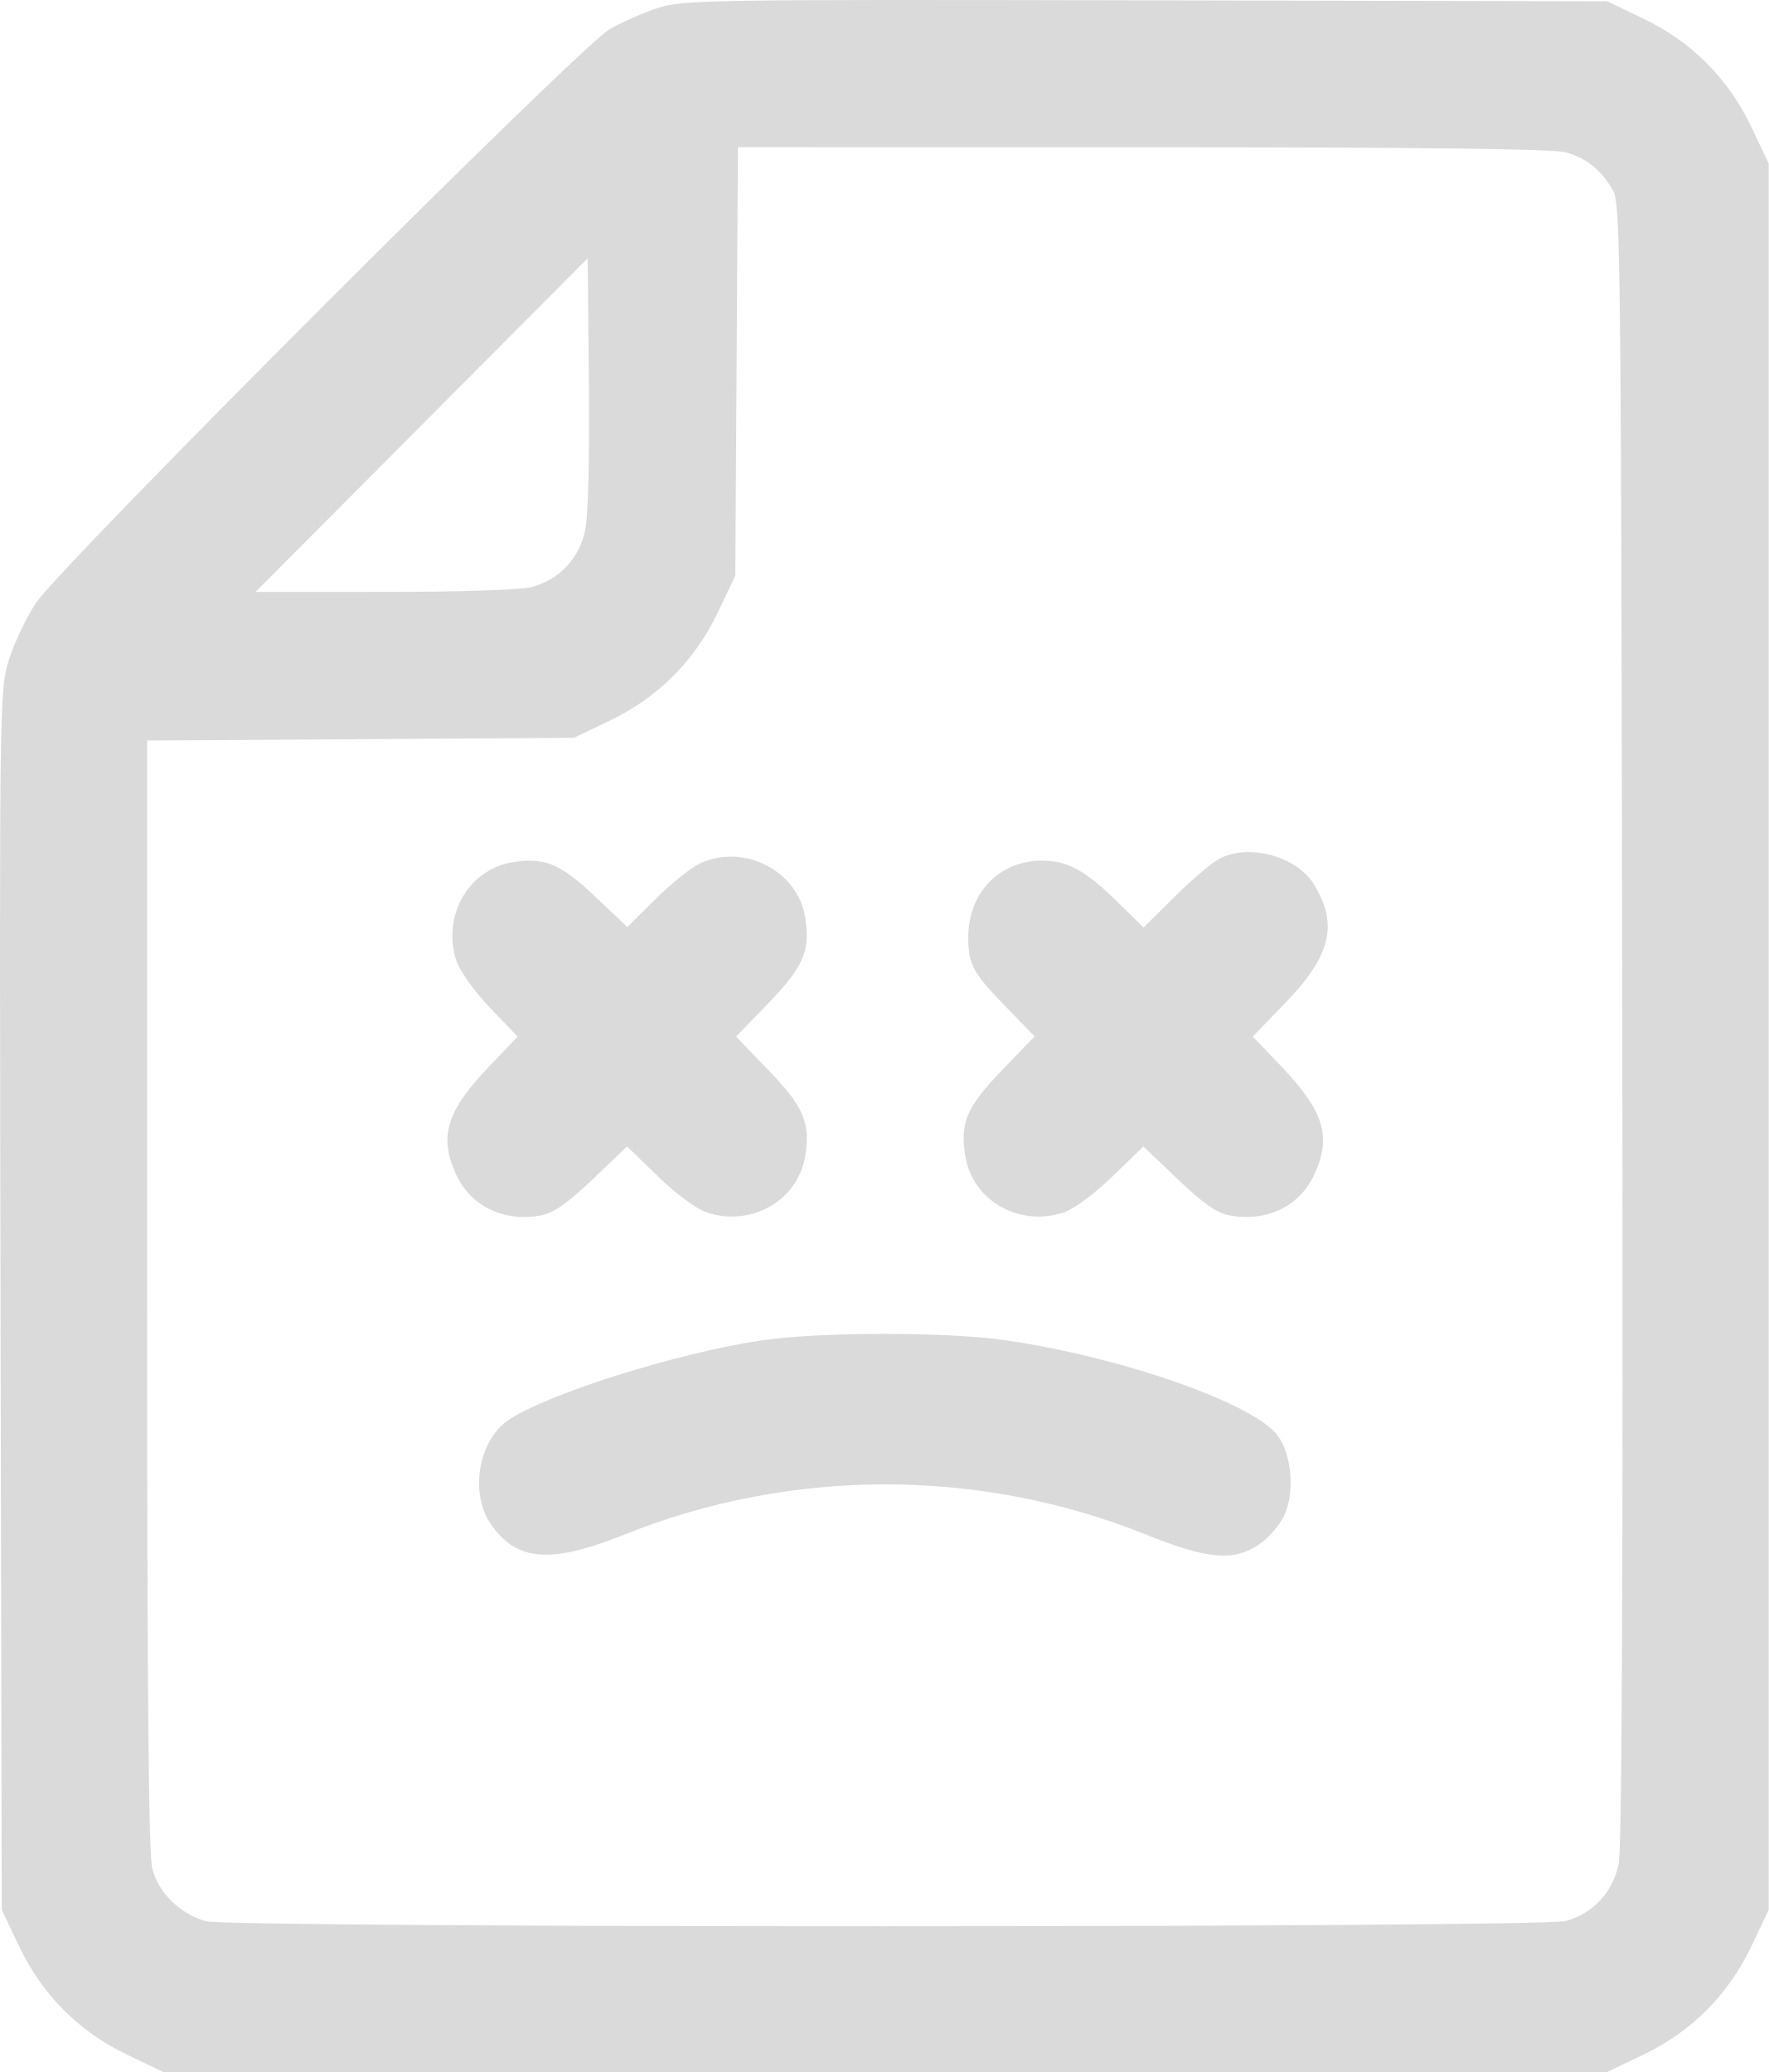
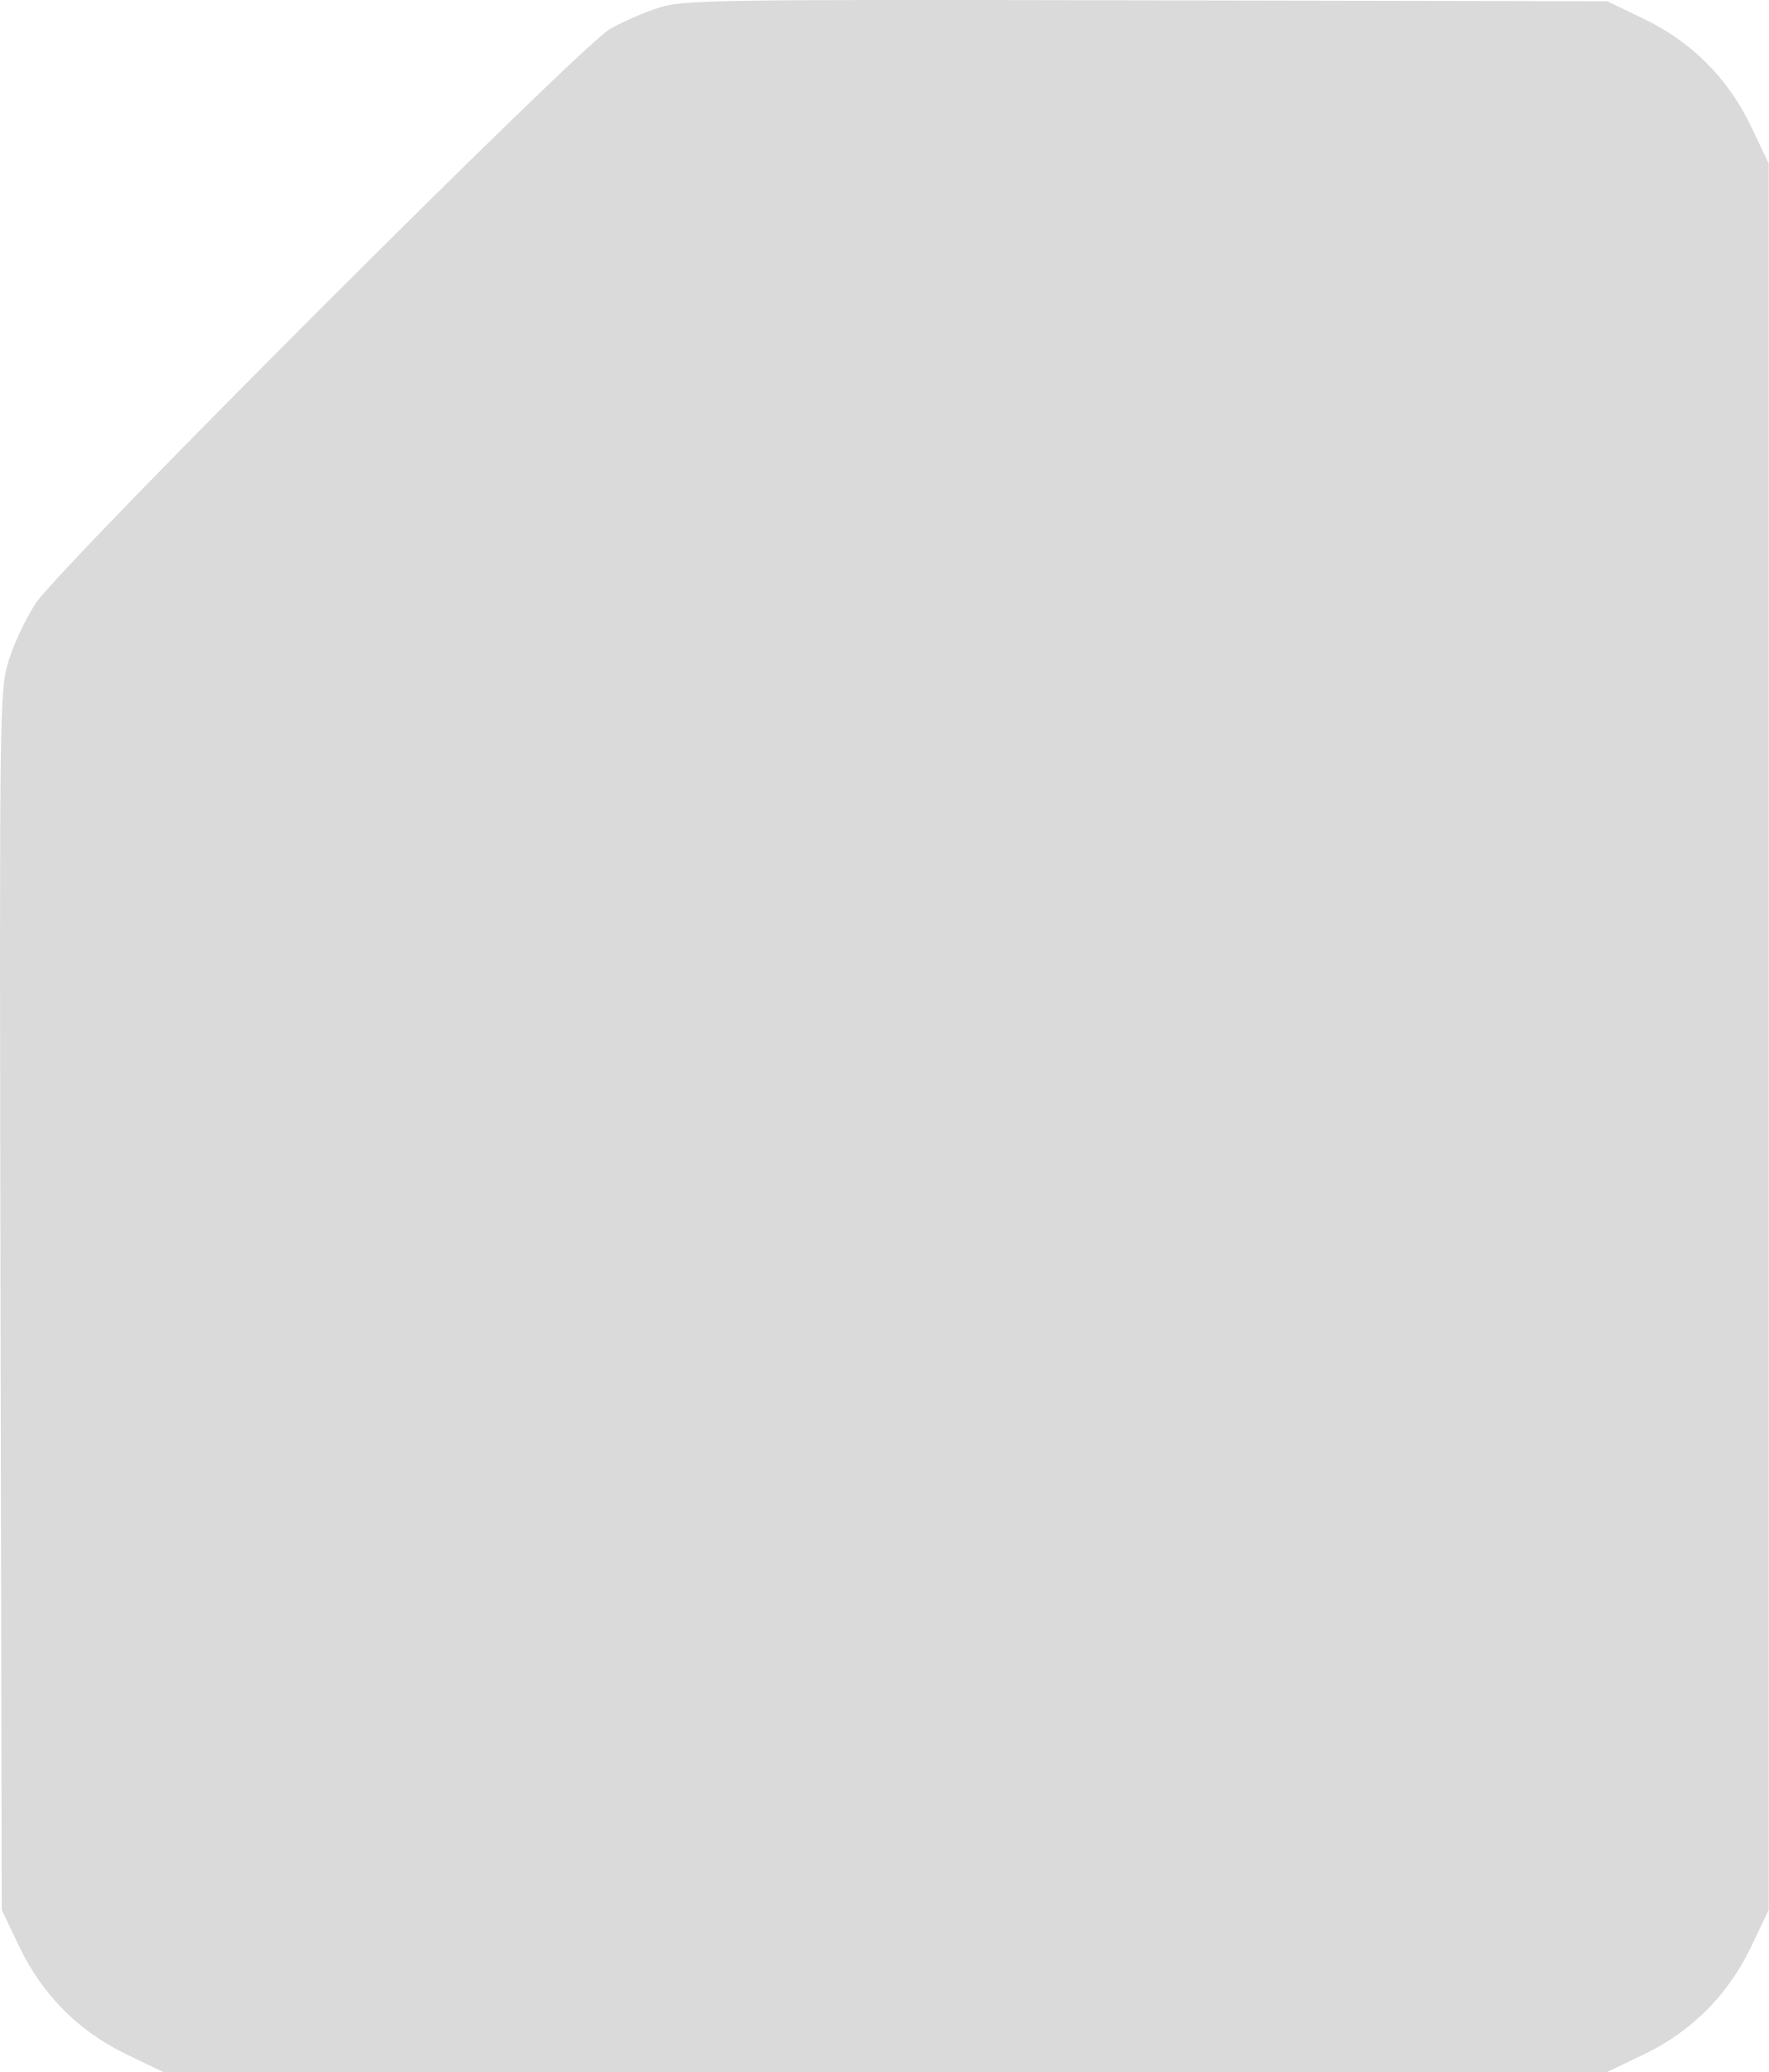
<svg xmlns="http://www.w3.org/2000/svg" width="99" height="116" viewBox="0 0 99 116" fill="none">
-   <path fill-rule="evenodd" clip-rule="evenodd" d="M36.844 0.441C36.034 0.702 34.814 1.237 34.133 1.628C32.44 2.6 3.371 31.681 1.998 33.776C1.441 34.627 0.754 36.085 0.473 37.018C-0.028 38.678 -0.038 39.449 0.03 72.819L0.099 106.923L1.062 108.948C2.358 111.675 4.405 113.731 7.121 115.033L9.137 116H49.55H89.962L91.978 115.033C94.694 113.731 96.741 111.675 98.037 108.948L99 106.923V58.036V9.149L98.037 7.124C96.741 4.397 94.694 2.341 91.978 1.039L89.962 0.072L64.139 0.019C39.725 -0.032 38.236 -0.009 36.844 0.441ZM41.231 20.236L41.157 32.231L40.194 34.256C38.898 36.983 36.851 39.039 34.135 40.342L32.119 41.308L20.176 41.383L8.233 41.458V72.454C8.233 94.456 8.317 103.786 8.522 104.604C8.863 105.963 10.069 107.151 11.519 107.556C12.908 107.943 86.215 107.934 87.638 107.546C89.171 107.129 90.275 105.938 90.602 104.353C90.788 103.449 90.853 88.592 90.805 57.258C90.742 15.231 90.702 11.42 90.309 10.706C89.681 9.562 88.804 8.847 87.638 8.527C86.929 8.333 79.497 8.244 63.956 8.243L41.306 8.242L41.231 20.236ZM23.599 23.801L14.304 33.139L21.533 33.137C25.921 33.137 29.168 33.025 29.795 32.855C31.328 32.437 32.432 31.247 32.76 29.661C32.923 28.871 33.004 25.555 32.963 21.402L32.894 14.463L23.599 23.801ZM68.271 48.067C67.845 48.287 66.712 49.246 65.754 50.197L64.011 51.926L62.526 50.47C60.75 48.729 59.746 48.181 58.332 48.181C55.939 48.181 54.198 49.986 54.198 52.467C54.198 54.005 54.443 54.456 56.343 56.408L57.913 58.022L56.077 59.925C54.109 61.962 53.729 62.855 54.03 64.723C54.432 67.206 57.036 68.703 59.526 67.881C60.118 67.685 61.231 66.867 62.262 65.868L64 64.185L65.928 66.024C67.319 67.351 68.114 67.911 68.787 68.038C70.908 68.438 72.763 67.539 73.589 65.713C74.538 63.613 74.095 62.188 71.722 59.705L70.123 58.033L71.946 56.145C74.495 53.505 74.918 51.767 73.558 49.528C72.599 47.948 69.927 47.209 68.271 48.067ZM39.22 48.318C38.723 48.541 37.596 49.438 36.716 50.312L35.115 51.9L33.304 50.184C31.371 48.352 30.475 47.981 28.689 48.272C26.216 48.675 24.725 51.293 25.546 53.791C25.734 54.365 26.538 55.488 27.424 56.415L28.973 58.036L27.376 59.707C25.004 62.188 24.561 63.613 25.51 65.713C26.336 67.539 28.191 68.438 30.312 68.038C30.985 67.911 31.78 67.351 33.172 66.024L35.099 64.185L36.837 65.868C37.868 66.867 38.981 67.685 39.573 67.881C42.063 68.703 44.667 67.206 45.069 64.723C45.37 62.857 44.989 61.962 43.029 59.932L41.199 58.036L43.029 56.14C44.989 54.11 45.37 53.215 45.069 51.35C44.65 48.759 41.676 47.218 39.22 48.318ZM42.639 75.04C37.896 75.734 30.413 78.105 28.385 79.554C26.769 80.71 26.302 83.595 27.455 85.3C28.89 87.42 30.818 87.575 34.976 85.904C44.272 82.168 54.827 82.168 64.123 85.904C67.624 87.311 69.058 87.434 70.498 86.45C71.008 86.103 71.629 85.386 71.878 84.859C72.477 83.591 72.318 81.495 71.539 80.397C70.258 78.59 62.753 75.957 56.23 75.026C52.925 74.554 45.908 74.562 42.639 75.04Z" fill="#DADADA" />
+   <path fillRule="evenodd" clipRule="evenodd" d="M36.844 0.441C36.034 0.702 34.814 1.237 34.133 1.628C32.44 2.6 3.371 31.681 1.998 33.776C1.441 34.627 0.754 36.085 0.473 37.018C-0.028 38.678 -0.038 39.449 0.03 72.819L0.099 106.923L1.062 108.948C2.358 111.675 4.405 113.731 7.121 115.033L9.137 116H49.55H89.962L91.978 115.033C94.694 113.731 96.741 111.675 98.037 108.948L99 106.923V58.036V9.149L98.037 7.124C96.741 4.397 94.694 2.341 91.978 1.039L89.962 0.072L64.139 0.019C39.725 -0.032 38.236 -0.009 36.844 0.441ZM41.231 20.236L41.157 32.231L40.194 34.256C38.898 36.983 36.851 39.039 34.135 40.342L32.119 41.308L20.176 41.383L8.233 41.458V72.454C8.233 94.456 8.317 103.786 8.522 104.604C8.863 105.963 10.069 107.151 11.519 107.556C12.908 107.943 86.215 107.934 87.638 107.546C89.171 107.129 90.275 105.938 90.602 104.353C90.788 103.449 90.853 88.592 90.805 57.258C90.742 15.231 90.702 11.42 90.309 10.706C89.681 9.562 88.804 8.847 87.638 8.527C86.929 8.333 79.497 8.244 63.956 8.243L41.306 8.242L41.231 20.236ZM23.599 23.801L14.304 33.139L21.533 33.137C25.921 33.137 29.168 33.025 29.795 32.855C31.328 32.437 32.432 31.247 32.76 29.661C32.923 28.871 33.004 25.555 32.963 21.402L32.894 14.463L23.599 23.801ZM68.271 48.067C67.845 48.287 66.712 49.246 65.754 50.197L64.011 51.926L62.526 50.47C60.75 48.729 59.746 48.181 58.332 48.181C55.939 48.181 54.198 49.986 54.198 52.467C54.198 54.005 54.443 54.456 56.343 56.408L57.913 58.022L56.077 59.925C54.109 61.962 53.729 62.855 54.03 64.723C54.432 67.206 57.036 68.703 59.526 67.881C60.118 67.685 61.231 66.867 62.262 65.868L64 64.185L65.928 66.024C67.319 67.351 68.114 67.911 68.787 68.038C70.908 68.438 72.763 67.539 73.589 65.713C74.538 63.613 74.095 62.188 71.722 59.705L70.123 58.033L71.946 56.145C74.495 53.505 74.918 51.767 73.558 49.528C72.599 47.948 69.927 47.209 68.271 48.067ZM39.22 48.318C38.723 48.541 37.596 49.438 36.716 50.312L35.115 51.9L33.304 50.184C31.371 48.352 30.475 47.981 28.689 48.272C26.216 48.675 24.725 51.293 25.546 53.791C25.734 54.365 26.538 55.488 27.424 56.415L28.973 58.036L27.376 59.707C25.004 62.188 24.561 63.613 25.51 65.713C26.336 67.539 28.191 68.438 30.312 68.038C30.985 67.911 31.78 67.351 33.172 66.024L35.099 64.185L36.837 65.868C37.868 66.867 38.981 67.685 39.573 67.881C42.063 68.703 44.667 67.206 45.069 64.723C45.37 62.857 44.989 61.962 43.029 59.932L41.199 58.036L43.029 56.14C44.989 54.11 45.37 53.215 45.069 51.35C44.65 48.759 41.676 47.218 39.22 48.318ZM42.639 75.04C37.896 75.734 30.413 78.105 28.385 79.554C26.769 80.71 26.302 83.595 27.455 85.3C28.89 87.42 30.818 87.575 34.976 85.904C44.272 82.168 54.827 82.168 64.123 85.904C67.624 87.311 69.058 87.434 70.498 86.45C71.008 86.103 71.629 85.386 71.878 84.859C72.477 83.591 72.318 81.495 71.539 80.397C70.258 78.59 62.753 75.957 56.23 75.026C52.925 74.554 45.908 74.562 42.639 75.04Z" fill="#DADADA" />
</svg>
